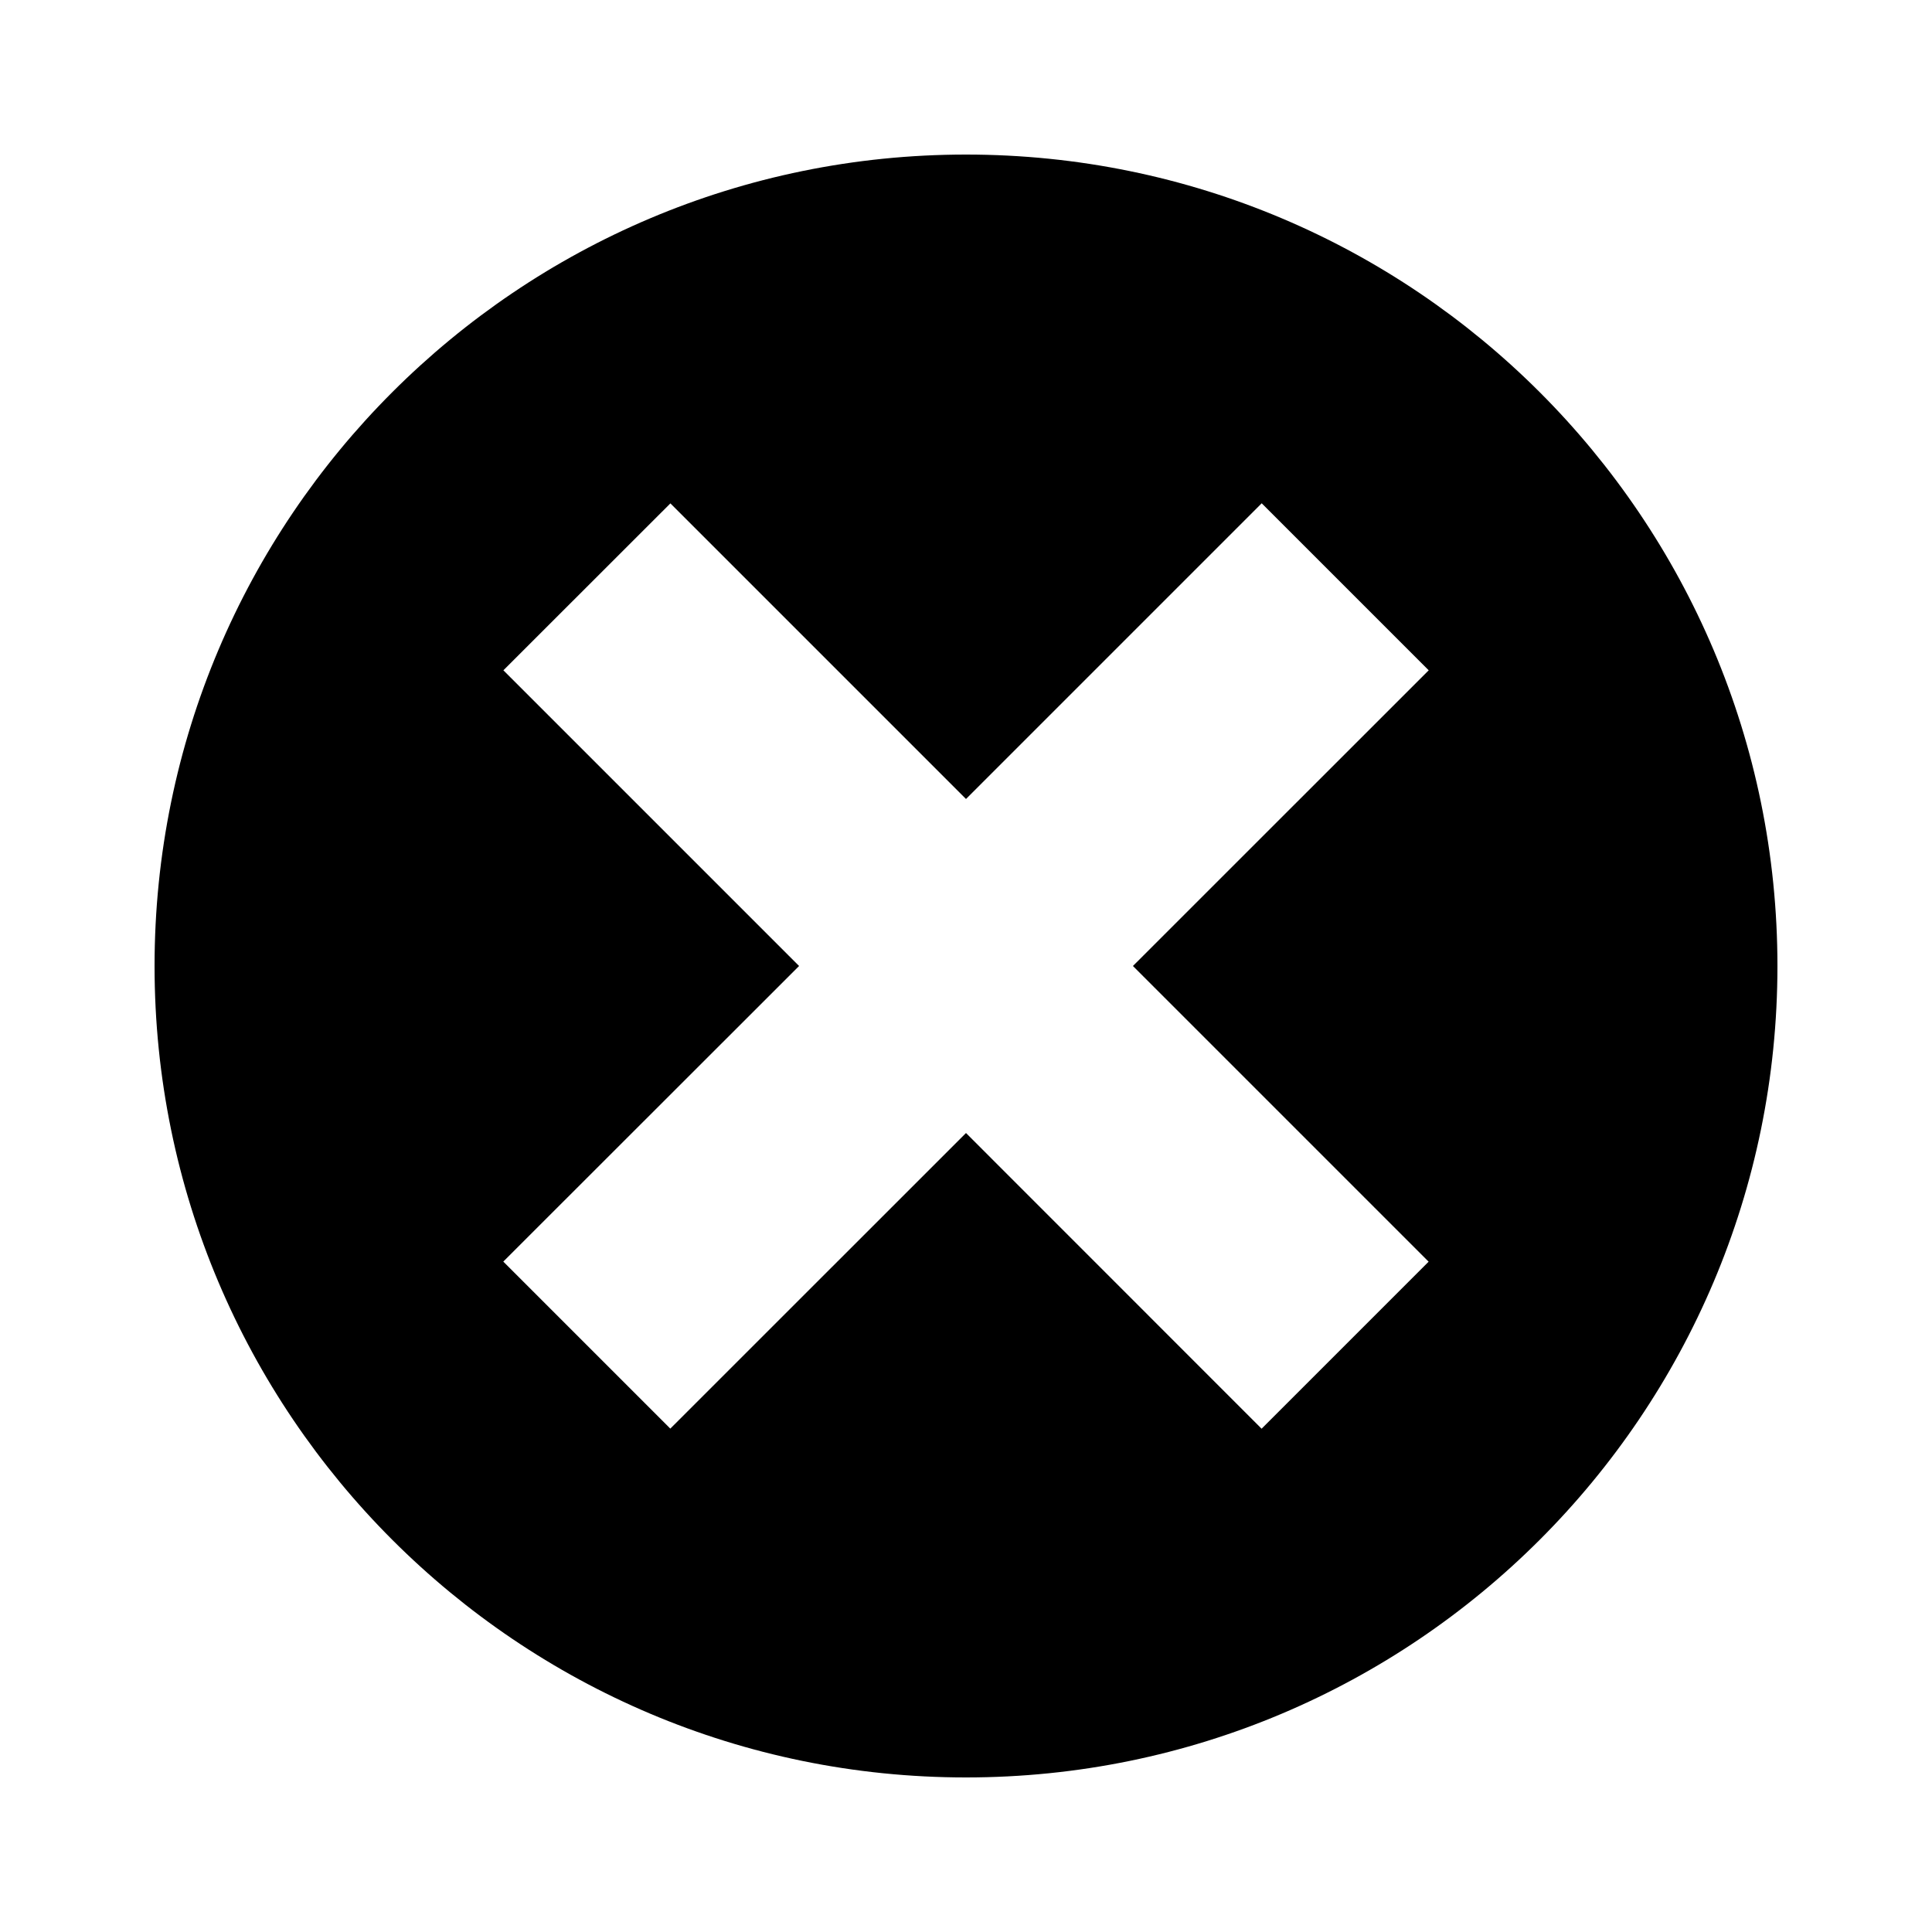
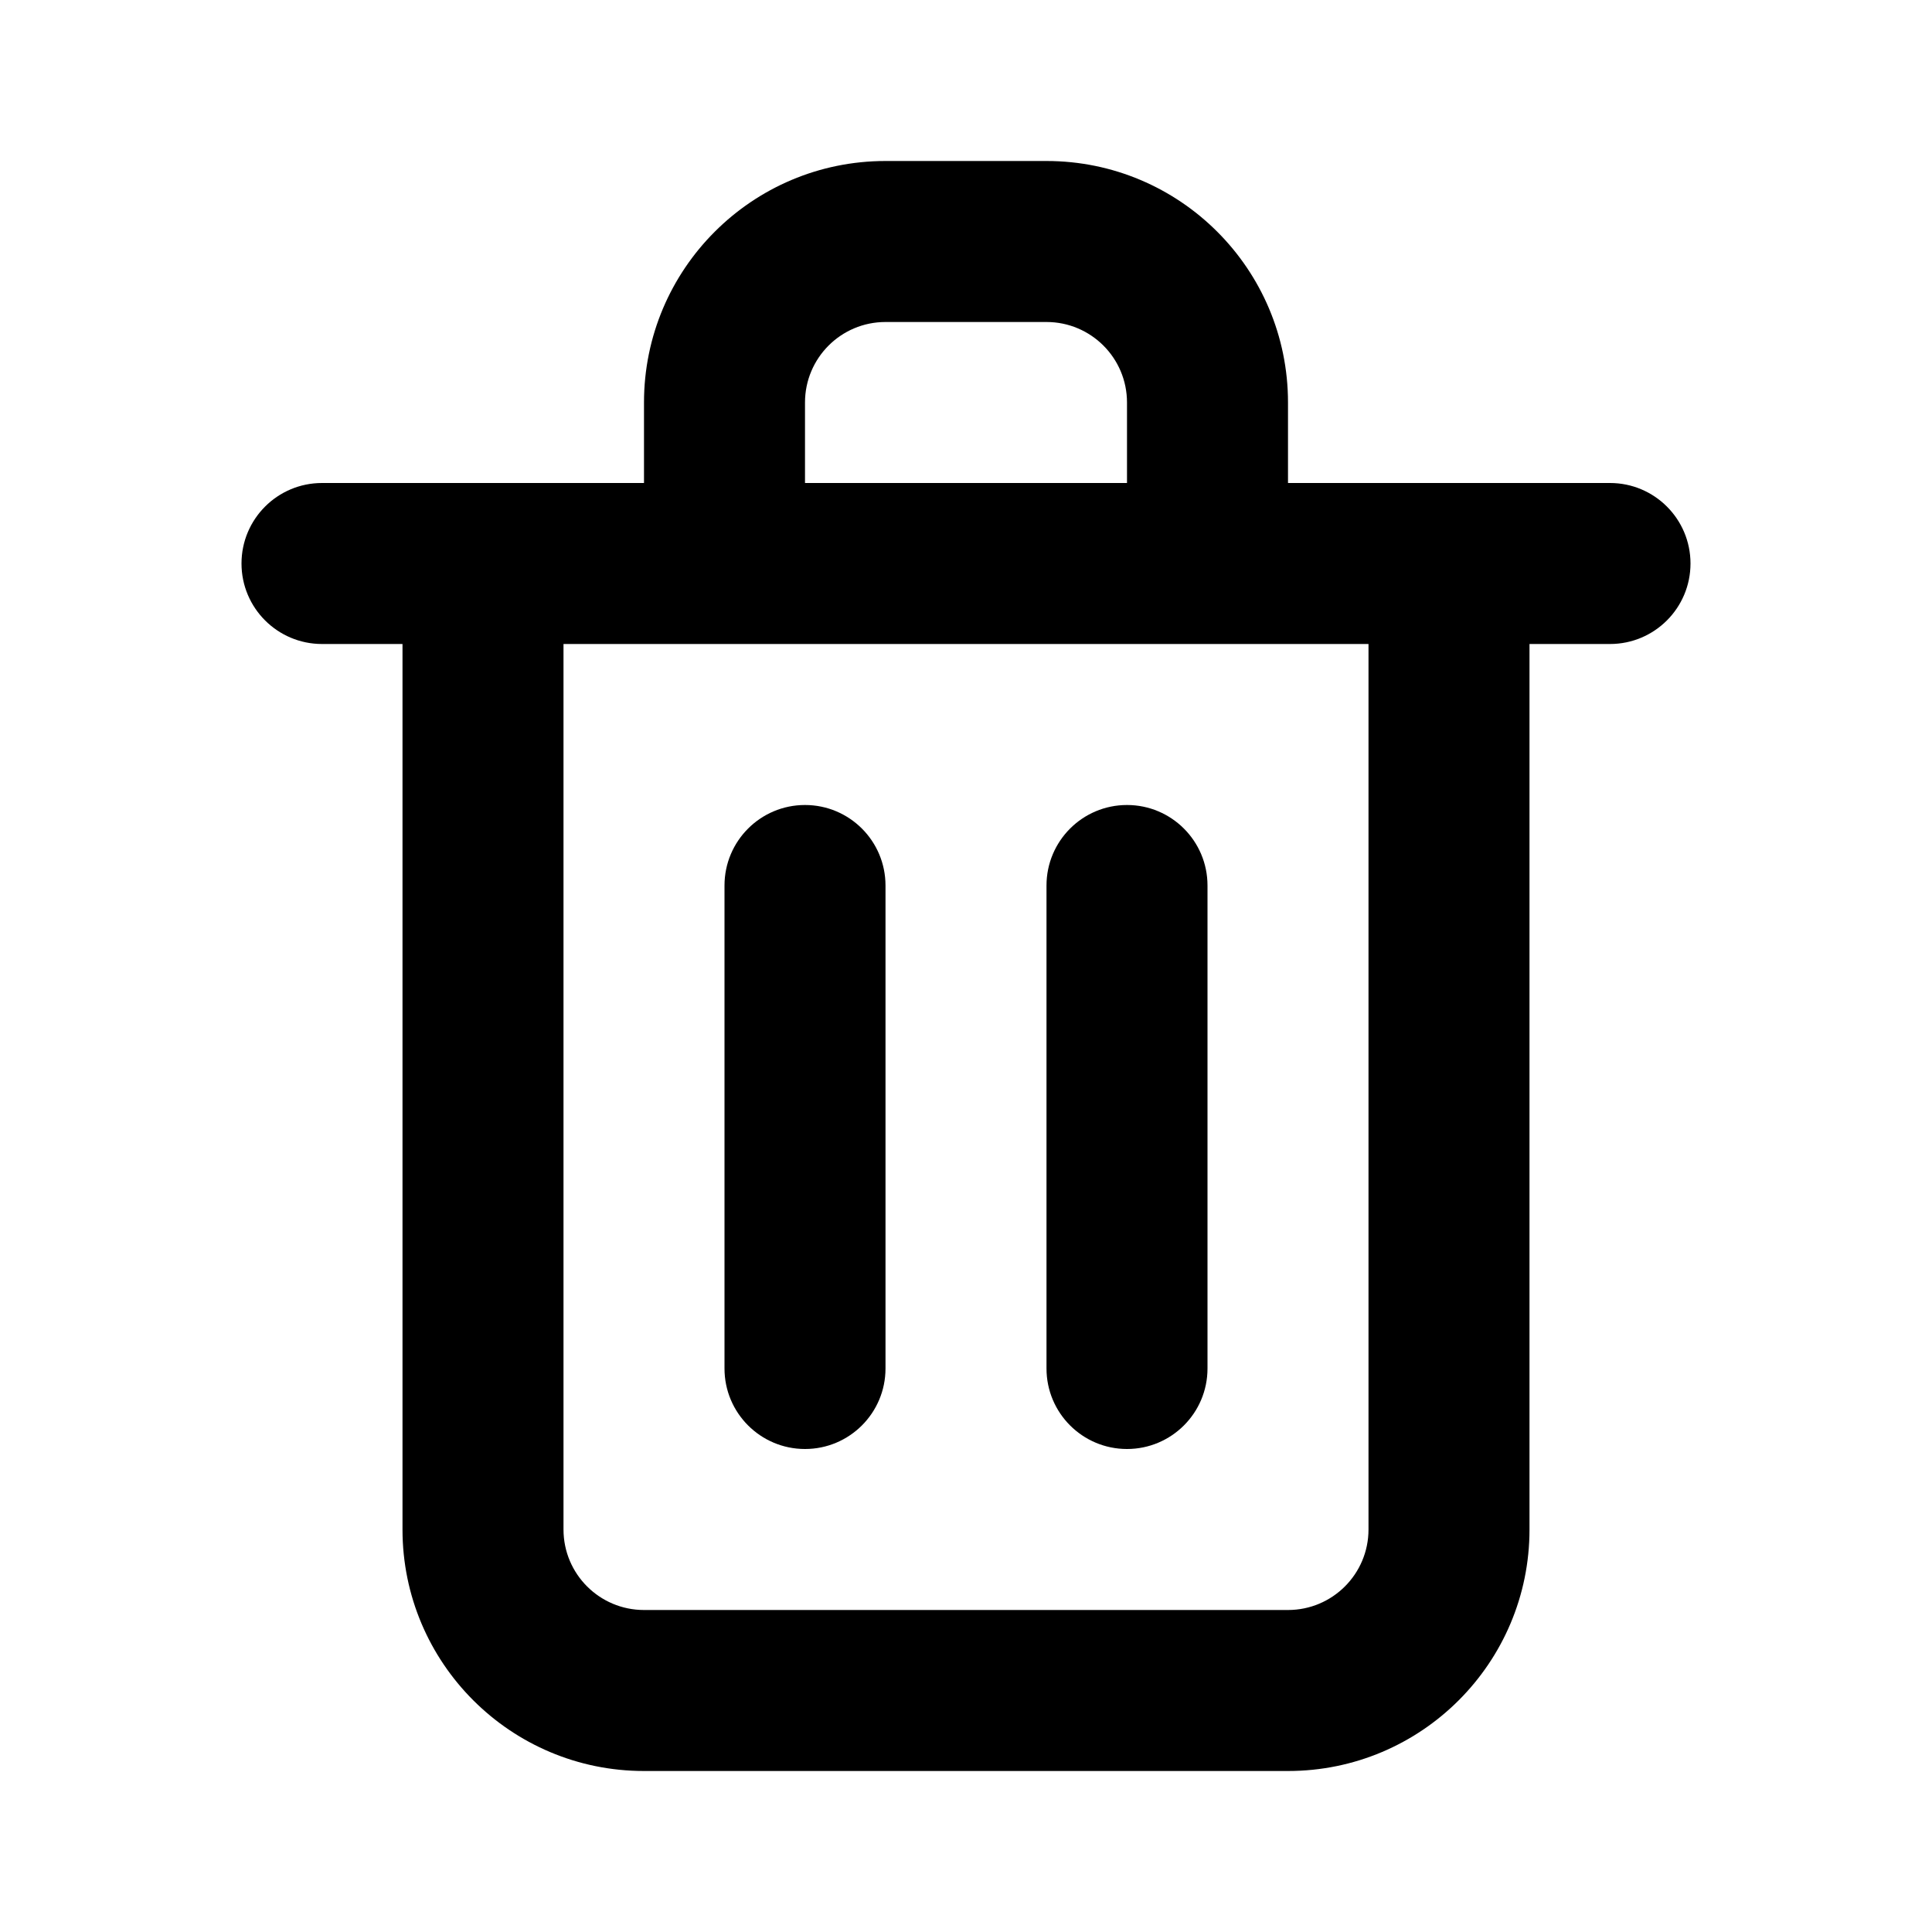
- <svg xmlns="http://www.w3.org/2000/svg" xmlns:xlink="http://www.w3.org/1999/xlink" version="1.1" width="18px" height="18px" id="Circled_cross" x="0px" y="0px" viewBox="0 0 20 20" enable-background="new 0 0 20 20" xml:space="preserve">
-   <path d="M10,1.6c-4.639,0-8.4,3.761-8.4,8.4c0,4.639,3.761,8.4,8.4,8.4s8.4-3.761,8.4-8.4C18.4,5.361,14.639,1.6,10,1.6z   M14.789,13.061l-1.729,1.729L10,11.729l-3.061,3.06l-1.729-1.729L8.272,10L5.211,6.939L6.94,5.211L10,8.271l3.061-3.061  l1.729,1.729L11.728,10L14.789,13.061z" />
-   <use x="400" y="210" xlink:href="#s4" fill="url(#FFF)" />
+ <svg xmlns="http://www.w3.org/2000/svg" viewBox="0 0 24 24">
+   <path fill="#000000" d="M10,18a1,1,0,0,0,1-1V11a1,1,0,0,0-2,0v6A1,1,0,0,0,10,18ZM20,6H16V5a3,3,0,0,0-3-3H11A3,3,0,0,0,8,5V6H4A1,1,0,0,0,4,8H5V19a3,3,0,0,0,3,3h8a3,3,0,0,0,3-3V8h1a1,1,0,0,0,0-2ZM10,5a1,1,0,0,1,1-1h2a1,1,0,0,1,1,1V6H10Zm7,14a1,1,0,0,1-1,1H8a1,1,0,0,1-1-1V8H17Zm-3-1a1,1,0,0,0,1-1V11a1,1,0,0,0-2,0v6A1,1,0,0,0,14,18Z" />
</svg>
